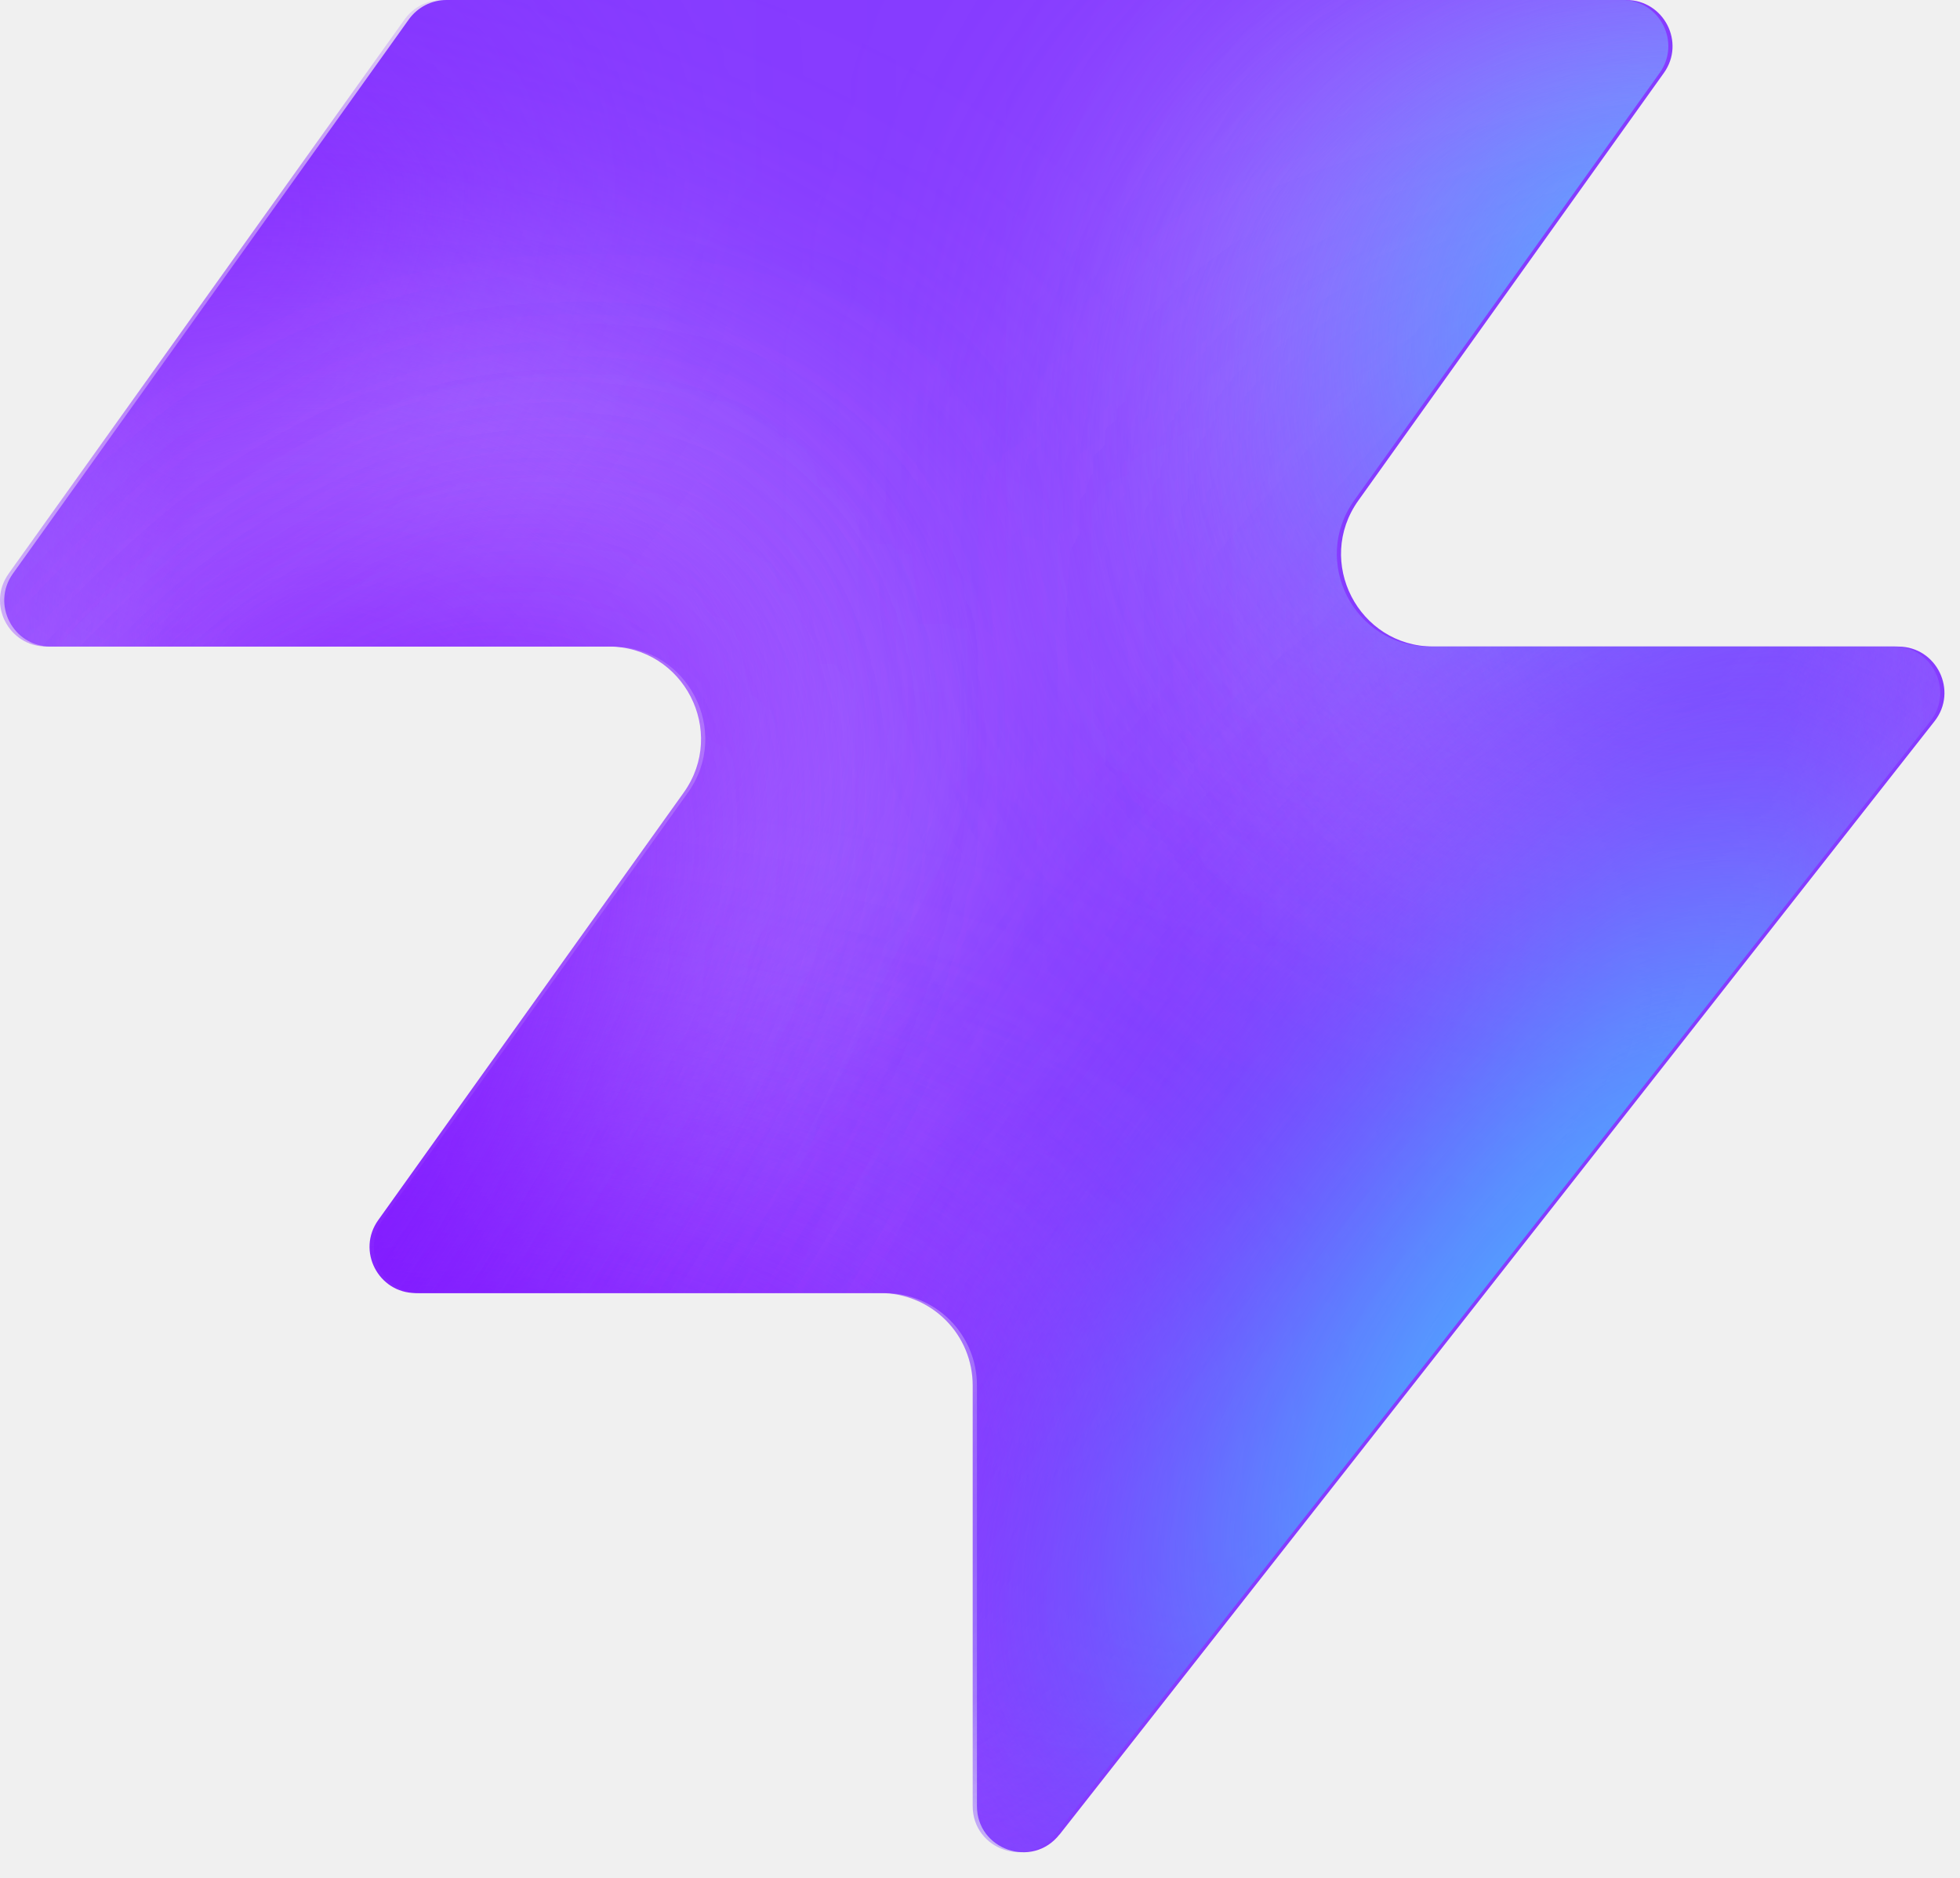
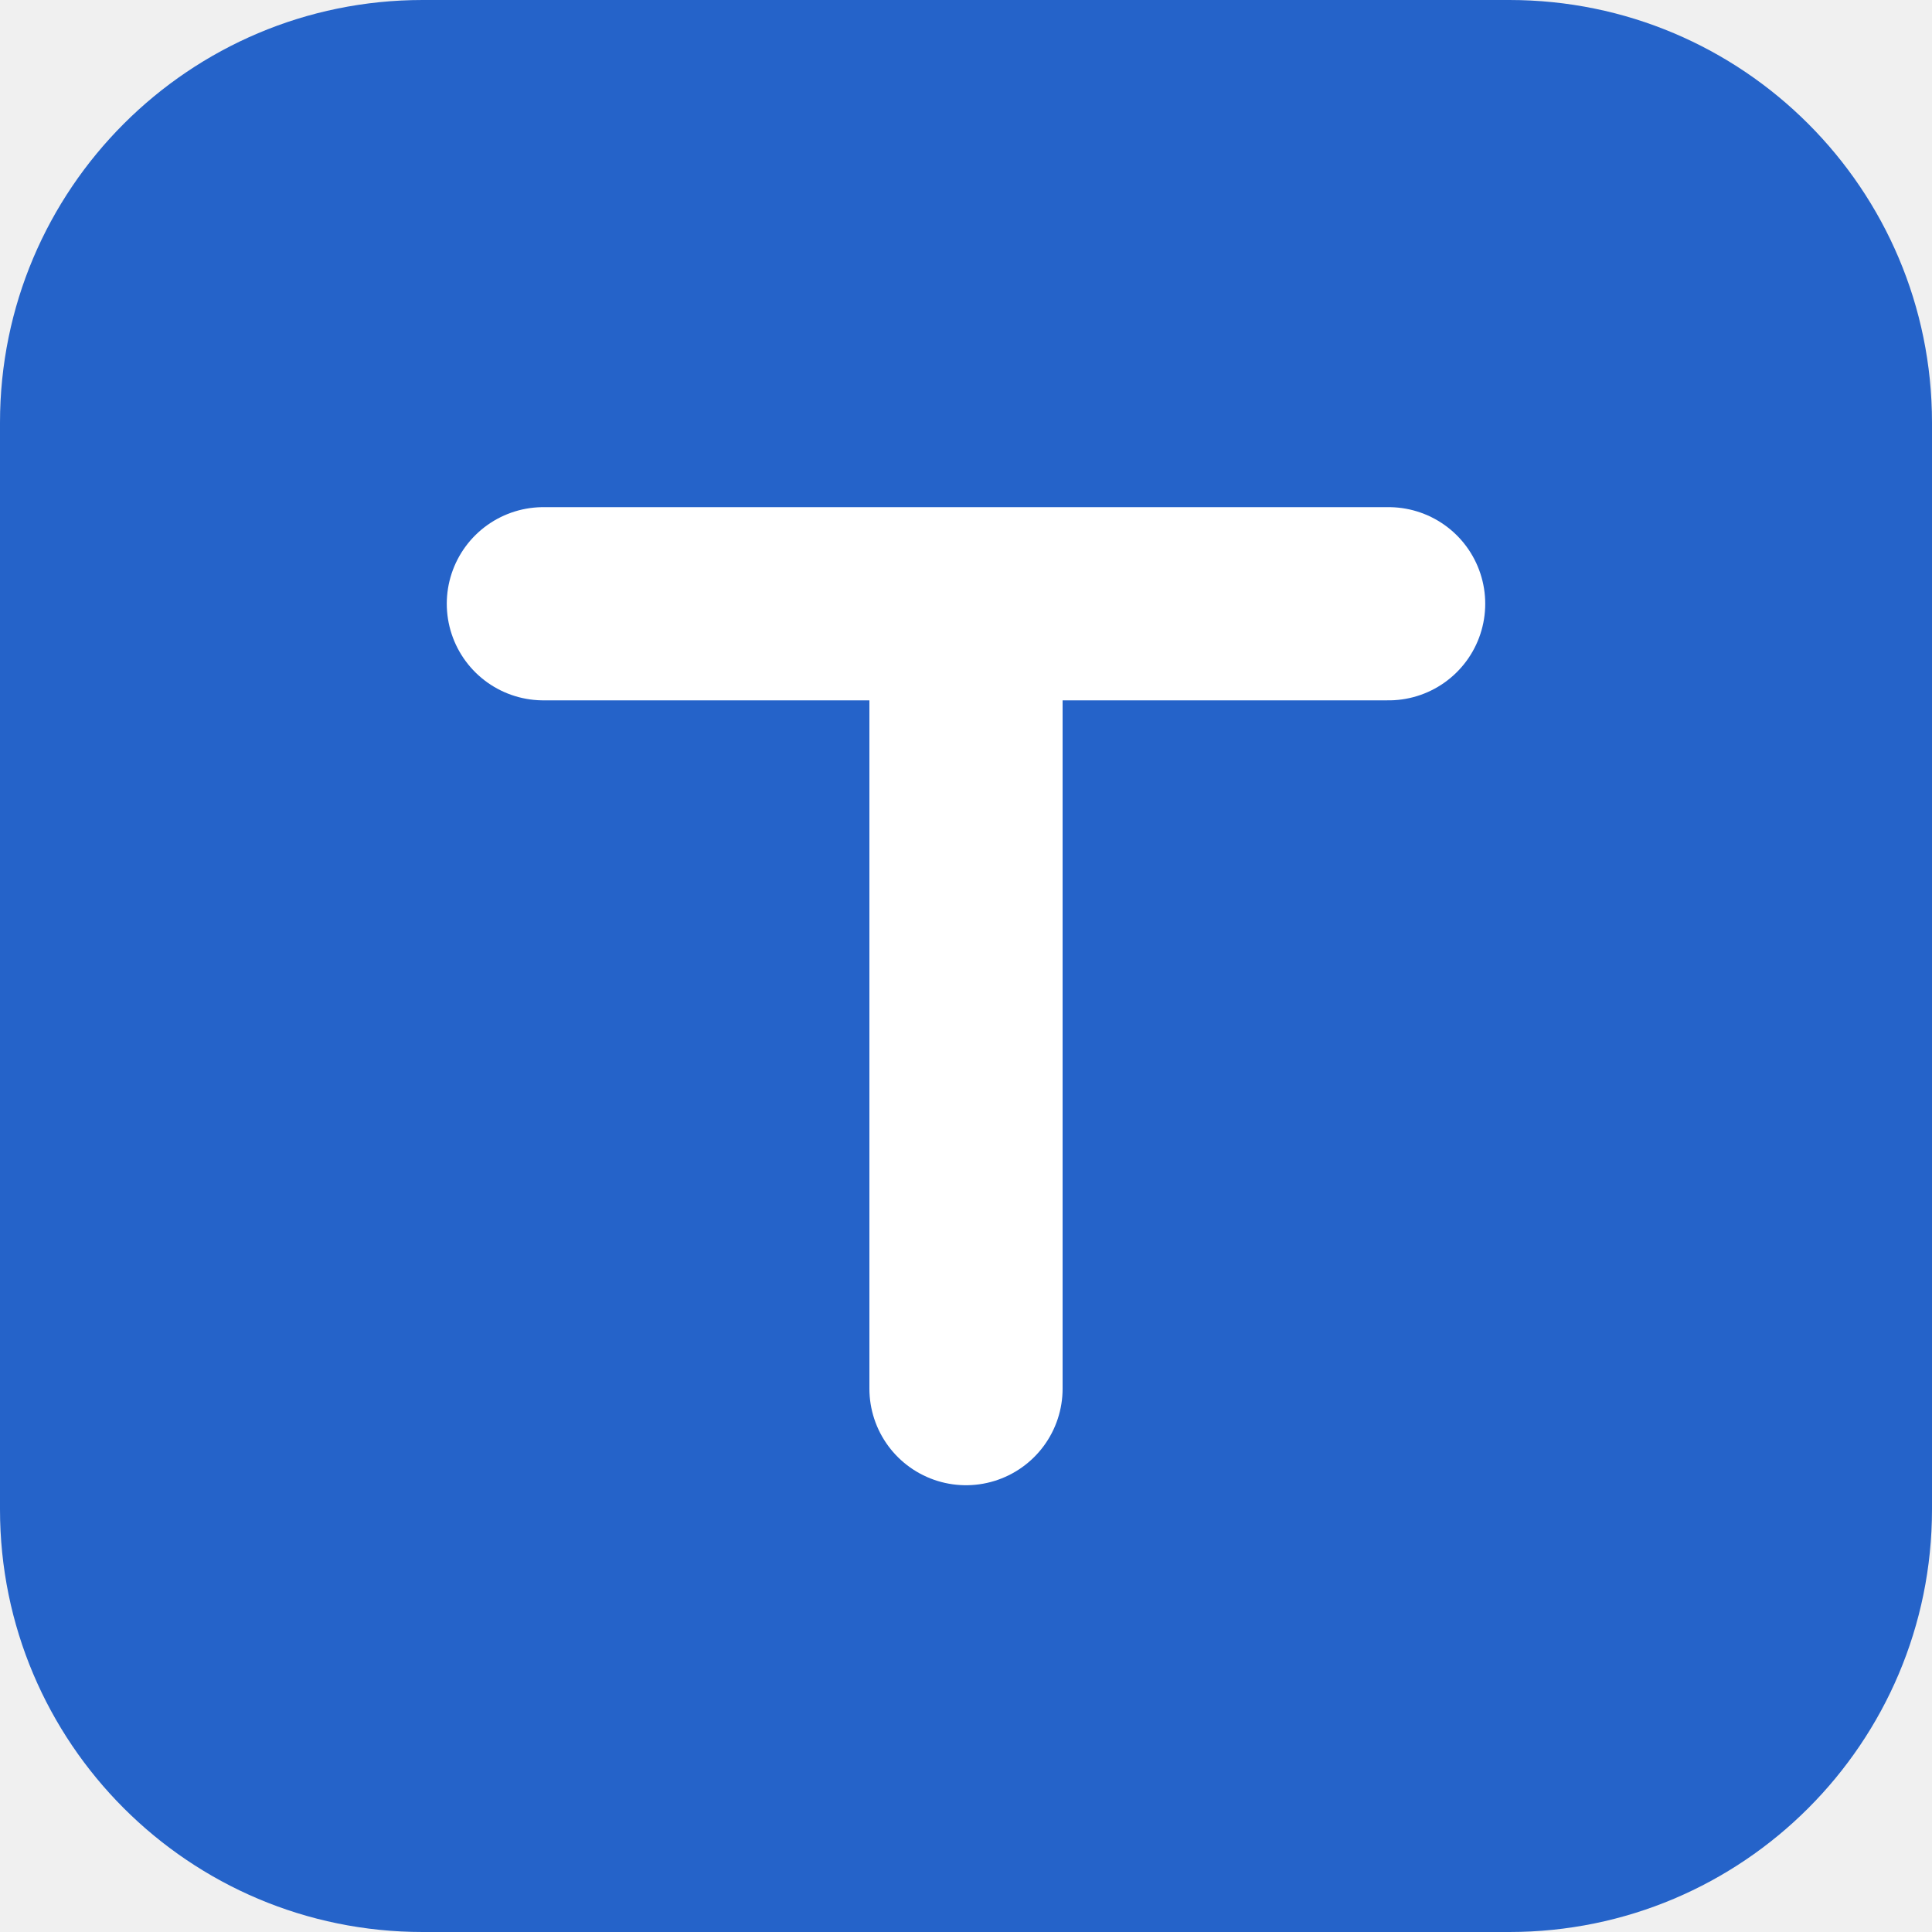
- <svg xmlns="http://www.w3.org/2000/svg" width="48" height="46" fill="none" viewBox="0 0 48 46">
-   <path fill="#863bff" d="M25.946 44.938c-.664.845-2.021.375-2.021-.698V33.937a2.26 2.26 0 0 0-2.262-2.262H10.287c-.92 0-1.456-1.04-.92-1.788l7.48-10.471c1.07-1.497 0-3.578-1.842-3.578H1.237c-.92 0-1.456-1.04-.92-1.788L10.013.474c.214-.297.556-.474.92-.474h28.894c.92 0 1.456 1.04.92 1.788l-7.48 10.471c-1.07 1.498 0 3.579 1.842 3.579h11.377c.943 0 1.473 1.088.89 1.83L25.947 44.94z" style="fill:#863bff;fill:color(display-p3 .525 .23 1);fill-opacity:1" />
-   <mask id="a" width="48" height="46" x="0" y="0" maskUnits="userSpaceOnUse" style="mask-type:alpha">
-     <path fill="#000" d="M25.842 44.938c-.664.844-2.021.375-2.021-.698V33.937a2.26 2.26 0 0 0-2.262-2.262H10.183c-.92 0-1.456-1.04-.92-1.788l7.48-10.471c1.07-1.498 0-3.579-1.842-3.579H1.133c-.92 0-1.456-1.04-.92-1.787L9.91.473c.214-.297.556-.474.92-.474h28.894c.92 0 1.456 1.04.92 1.788l-7.48 10.471c-1.07 1.498 0 3.578 1.842 3.578h11.377c.943 0 1.473 1.088.89 1.832L25.843 44.94z" style="fill:#000;fill-opacity:1" />
-   </mask>
-   <g mask="url(#a)">
-     <g filter="url(#b)">
-       <ellipse cx="5.508" cy="14.704" fill="#ede6ff" rx="5.508" ry="14.704" style="fill:#ede6ff;fill:color(display-p3 .927 .903 1);fill-opacity:1" transform="matrix(.00324 1 1 -.00324 -4.47 31.516)" />
-     </g>
-     <g filter="url(#c)">
-       <ellipse cx="10.399" cy="29.851" fill="#ede6ff" rx="10.399" ry="29.851" style="fill:#ede6ff;fill:color(display-p3 .927 .903 1);fill-opacity:1" transform="matrix(.00324 1 1 -.00324 -39.328 7.883)" />
-     </g>
-     <g filter="url(#d)">
-       <ellipse cx="5.508" cy="30.487" fill="#7e14ff" rx="5.508" ry="30.487" style="fill:#7e14ff;fill:color(display-p3 .492 .077 1);fill-opacity:1" transform="rotate(89.814 -25.913 -14.639)scale(1 -1)" />
-     </g>
-     <g filter="url(#e)">
-       <ellipse cx="5.508" cy="30.599" fill="#7e14ff" rx="5.508" ry="30.599" style="fill:#7e14ff;fill:color(display-p3 .492 .077 1);fill-opacity:1" transform="rotate(89.814 -32.644 -3.334)scale(1 -1)" />
-     </g>
-     <g filter="url(#f)">
-       <ellipse cx="5.508" cy="30.599" fill="#7e14ff" rx="5.508" ry="30.599" style="fill:#7e14ff;fill:color(display-p3 .492 .077 1);fill-opacity:1" transform="matrix(.00324 1 1 -.00324 -34.34 30.47)" />
-     </g>
-     <g filter="url(#g)">
-       <ellipse cx="14.072" cy="22.078" fill="#ede6ff" rx="14.072" ry="22.078" style="fill:#ede6ff;fill:color(display-p3 .927 .903 1);fill-opacity:1" transform="rotate(93.35 24.506 48.493)scale(-1 1)" />
-     </g>
-     <g filter="url(#h)">
-       <ellipse cx="3.47" cy="21.501" fill="#7e14ff" rx="3.47" ry="21.501" style="fill:#7e14ff;fill:color(display-p3 .492 .077 1);fill-opacity:1" transform="rotate(89.009 28.708 47.59)scale(-1 1)" />
-     </g>
-     <g filter="url(#i)">
-       <ellipse cx="3.47" cy="21.501" fill="#7e14ff" rx="3.47" ry="21.501" style="fill:#7e14ff;fill:color(display-p3 .492 .077 1);fill-opacity:1" transform="rotate(89.009 28.708 47.59)scale(-1 1)" />
-     </g>
-     <g filter="url(#j)">
-       <ellipse cx=".387" cy="8.972" fill="#7e14ff" rx="4.407" ry="29.108" style="fill:#7e14ff;fill:color(display-p3 .492 .077 1);fill-opacity:1" transform="rotate(39.51 .387 8.972)" />
-     </g>
-     <g filter="url(#k)">
-       <ellipse cx="47.523" cy="-6.092" fill="#7e14ff" rx="4.407" ry="29.108" style="fill:#7e14ff;fill:color(display-p3 .492 .077 1);fill-opacity:1" transform="rotate(37.892 47.523 -6.092)" />
-     </g>
-     <g filter="url(#l)">
-       <ellipse cx="41.412" cy="6.333" fill="#47bfff" rx="5.971" ry="9.665" style="fill:#47bfff;fill:color(display-p3 .28 .748 1);fill-opacity:1" transform="rotate(37.892 41.412 6.333)" />
-     </g>
-     <g filter="url(#m)">
-       <ellipse cx="-1.879" cy="38.332" fill="#7e14ff" rx="4.407" ry="29.108" style="fill:#7e14ff;fill:color(display-p3 .492 .077 1);fill-opacity:1" transform="rotate(37.892 -1.88 38.332)" />
-     </g>
-     <g filter="url(#n)">
-       <ellipse cx="-1.879" cy="38.332" fill="#7e14ff" rx="4.407" ry="29.108" style="fill:#7e14ff;fill:color(display-p3 .492 .077 1);fill-opacity:1" transform="rotate(37.892 -1.88 38.332)" />
-     </g>
-     <g filter="url(#o)">
-       <ellipse cx="35.651" cy="29.907" fill="#7e14ff" rx="4.407" ry="29.108" style="fill:#7e14ff;fill:color(display-p3 .492 .077 1);fill-opacity:1" transform="rotate(37.892 35.651 29.907)" />
-     </g>
-     <g filter="url(#p)">
-       <ellipse cx="38.418" cy="32.4" fill="#47bfff" rx="5.971" ry="15.297" style="fill:#47bfff;fill:color(display-p3 .28 .748 1);fill-opacity:1" transform="rotate(37.892 38.418 32.4)" />
-     </g>
-   </g>
-   <defs>
-     <filter id="b" width="60.045" height="41.654" x="-19.77" y="16.149" color-interpolation-filters="sRGB" filterUnits="userSpaceOnUse">
-       <feFlood flood-opacity="0" result="BackgroundImageFix" />
-       <feBlend in="SourceGraphic" in2="BackgroundImageFix" result="shape" />
-       <feGaussianBlur result="effect1_foregroundBlur_2002_17158" stdDeviation="7.659" />
-     </filter>
-     <filter id="c" width="90.34" height="51.437" x="-54.613" y="-7.533" color-interpolation-filters="sRGB" filterUnits="userSpaceOnUse">
-       <feFlood flood-opacity="0" result="BackgroundImageFix" />
-       <feBlend in="SourceGraphic" in2="BackgroundImageFix" result="shape" />
-       <feGaussianBlur result="effect1_foregroundBlur_2002_17158" stdDeviation="7.659" />
-     </filter>
-     <filter id="d" width="79.355" height="29.4" x="-49.64" y="2.03" color-interpolation-filters="sRGB" filterUnits="userSpaceOnUse">
-       <feFlood flood-opacity="0" result="BackgroundImageFix" />
-       <feBlend in="SourceGraphic" in2="BackgroundImageFix" result="shape" />
-       <feGaussianBlur result="effect1_foregroundBlur_2002_17158" stdDeviation="4.596" />
-     </filter>
-     <filter id="e" width="79.579" height="29.4" x="-45.045" y="20.029" color-interpolation-filters="sRGB" filterUnits="userSpaceOnUse">
-       <feFlood flood-opacity="0" result="BackgroundImageFix" />
-       <feBlend in="SourceGraphic" in2="BackgroundImageFix" result="shape" />
-       <feGaussianBlur result="effect1_foregroundBlur_2002_17158" stdDeviation="4.596" />
-     </filter>
-     <filter id="f" width="79.579" height="29.4" x="-43.513" y="21.178" color-interpolation-filters="sRGB" filterUnits="userSpaceOnUse">
-       <feFlood flood-opacity="0" result="BackgroundImageFix" />
-       <feBlend in="SourceGraphic" in2="BackgroundImageFix" result="shape" />
-       <feGaussianBlur result="effect1_foregroundBlur_2002_17158" stdDeviation="4.596" />
-     </filter>
-     <filter id="g" width="74.749" height="58.852" x="15.756" y="-17.901" color-interpolation-filters="sRGB" filterUnits="userSpaceOnUse">
-       <feFlood flood-opacity="0" result="BackgroundImageFix" />
-       <feBlend in="SourceGraphic" in2="BackgroundImageFix" result="shape" />
-       <feGaussianBlur result="effect1_foregroundBlur_2002_17158" stdDeviation="7.659" />
-     </filter>
-     <filter id="h" width="61.377" height="25.362" x="23.548" y="2.284" color-interpolation-filters="sRGB" filterUnits="userSpaceOnUse">
-       <feFlood flood-opacity="0" result="BackgroundImageFix" />
-       <feBlend in="SourceGraphic" in2="BackgroundImageFix" result="shape" />
-       <feGaussianBlur result="effect1_foregroundBlur_2002_17158" stdDeviation="4.596" />
-     </filter>
-     <filter id="i" width="61.377" height="25.362" x="23.548" y="2.284" color-interpolation-filters="sRGB" filterUnits="userSpaceOnUse">
-       <feFlood flood-opacity="0" result="BackgroundImageFix" />
-       <feBlend in="SourceGraphic" in2="BackgroundImageFix" result="shape" />
-       <feGaussianBlur result="effect1_foregroundBlur_2002_17158" stdDeviation="4.596" />
-     </filter>
-     <filter id="j" width="56.045" height="63.649" x="-27.636" y="-22.853" color-interpolation-filters="sRGB" filterUnits="userSpaceOnUse">
-       <feFlood flood-opacity="0" result="BackgroundImageFix" />
-       <feBlend in="SourceGraphic" in2="BackgroundImageFix" result="shape" />
-       <feGaussianBlur result="effect1_foregroundBlur_2002_17158" stdDeviation="4.596" />
-     </filter>
-     <filter id="k" width="54.814" height="64.646" x="20.116" y="-38.415" color-interpolation-filters="sRGB" filterUnits="userSpaceOnUse">
-       <feFlood flood-opacity="0" result="BackgroundImageFix" />
-       <feBlend in="SourceGraphic" in2="BackgroundImageFix" result="shape" />
-       <feGaussianBlur result="effect1_foregroundBlur_2002_17158" stdDeviation="4.596" />
-     </filter>
-     <filter id="l" width="33.541" height="35.313" x="24.641" y="-11.323" color-interpolation-filters="sRGB" filterUnits="userSpaceOnUse">
-       <feFlood flood-opacity="0" result="BackgroundImageFix" />
-       <feBlend in="SourceGraphic" in2="BackgroundImageFix" result="shape" />
-       <feGaussianBlur result="effect1_foregroundBlur_2002_17158" stdDeviation="4.596" />
-     </filter>
-     <filter id="m" width="54.814" height="64.646" x="-29.286" y="6.009" color-interpolation-filters="sRGB" filterUnits="userSpaceOnUse">
-       <feFlood flood-opacity="0" result="BackgroundImageFix" />
-       <feBlend in="SourceGraphic" in2="BackgroundImageFix" result="shape" />
-       <feGaussianBlur result="effect1_foregroundBlur_2002_17158" stdDeviation="4.596" />
-     </filter>
-     <filter id="n" width="54.814" height="64.646" x="-29.286" y="6.009" color-interpolation-filters="sRGB" filterUnits="userSpaceOnUse">
-       <feFlood flood-opacity="0" result="BackgroundImageFix" />
-       <feBlend in="SourceGraphic" in2="BackgroundImageFix" result="shape" />
-       <feGaussianBlur result="effect1_foregroundBlur_2002_17158" stdDeviation="4.596" />
-     </filter>
-     <filter id="o" width="54.814" height="64.646" x="8.244" y="-2.416" color-interpolation-filters="sRGB" filterUnits="userSpaceOnUse">
-       <feFlood flood-opacity="0" result="BackgroundImageFix" />
-       <feBlend in="SourceGraphic" in2="BackgroundImageFix" result="shape" />
-       <feGaussianBlur result="effect1_foregroundBlur_2002_17158" stdDeviation="4.596" />
-     </filter>
-     <filter id="p" width="39.409" height="43.623" x="18.713" y="10.588" color-interpolation-filters="sRGB" filterUnits="userSpaceOnUse">
-       <feFlood flood-opacity="0" result="BackgroundImageFix" />
-       <feBlend in="SourceGraphic" in2="BackgroundImageFix" result="shape" />
-       <feGaussianBlur result="effect1_foregroundBlur_2002_17158" stdDeviation="4.596" />
-     </filter>
-   </defs>
+ <svg xmlns="http://www.w3.org/2000/svg" viewBox="0 0 32 32">
+   <rect width="32" height="32" rx="7" fill="#2563c9" />
+   <path d="M9 10h14M16 10v13" stroke="#fff" stroke-width="3.2" stroke-linecap="round" />
</svg>
